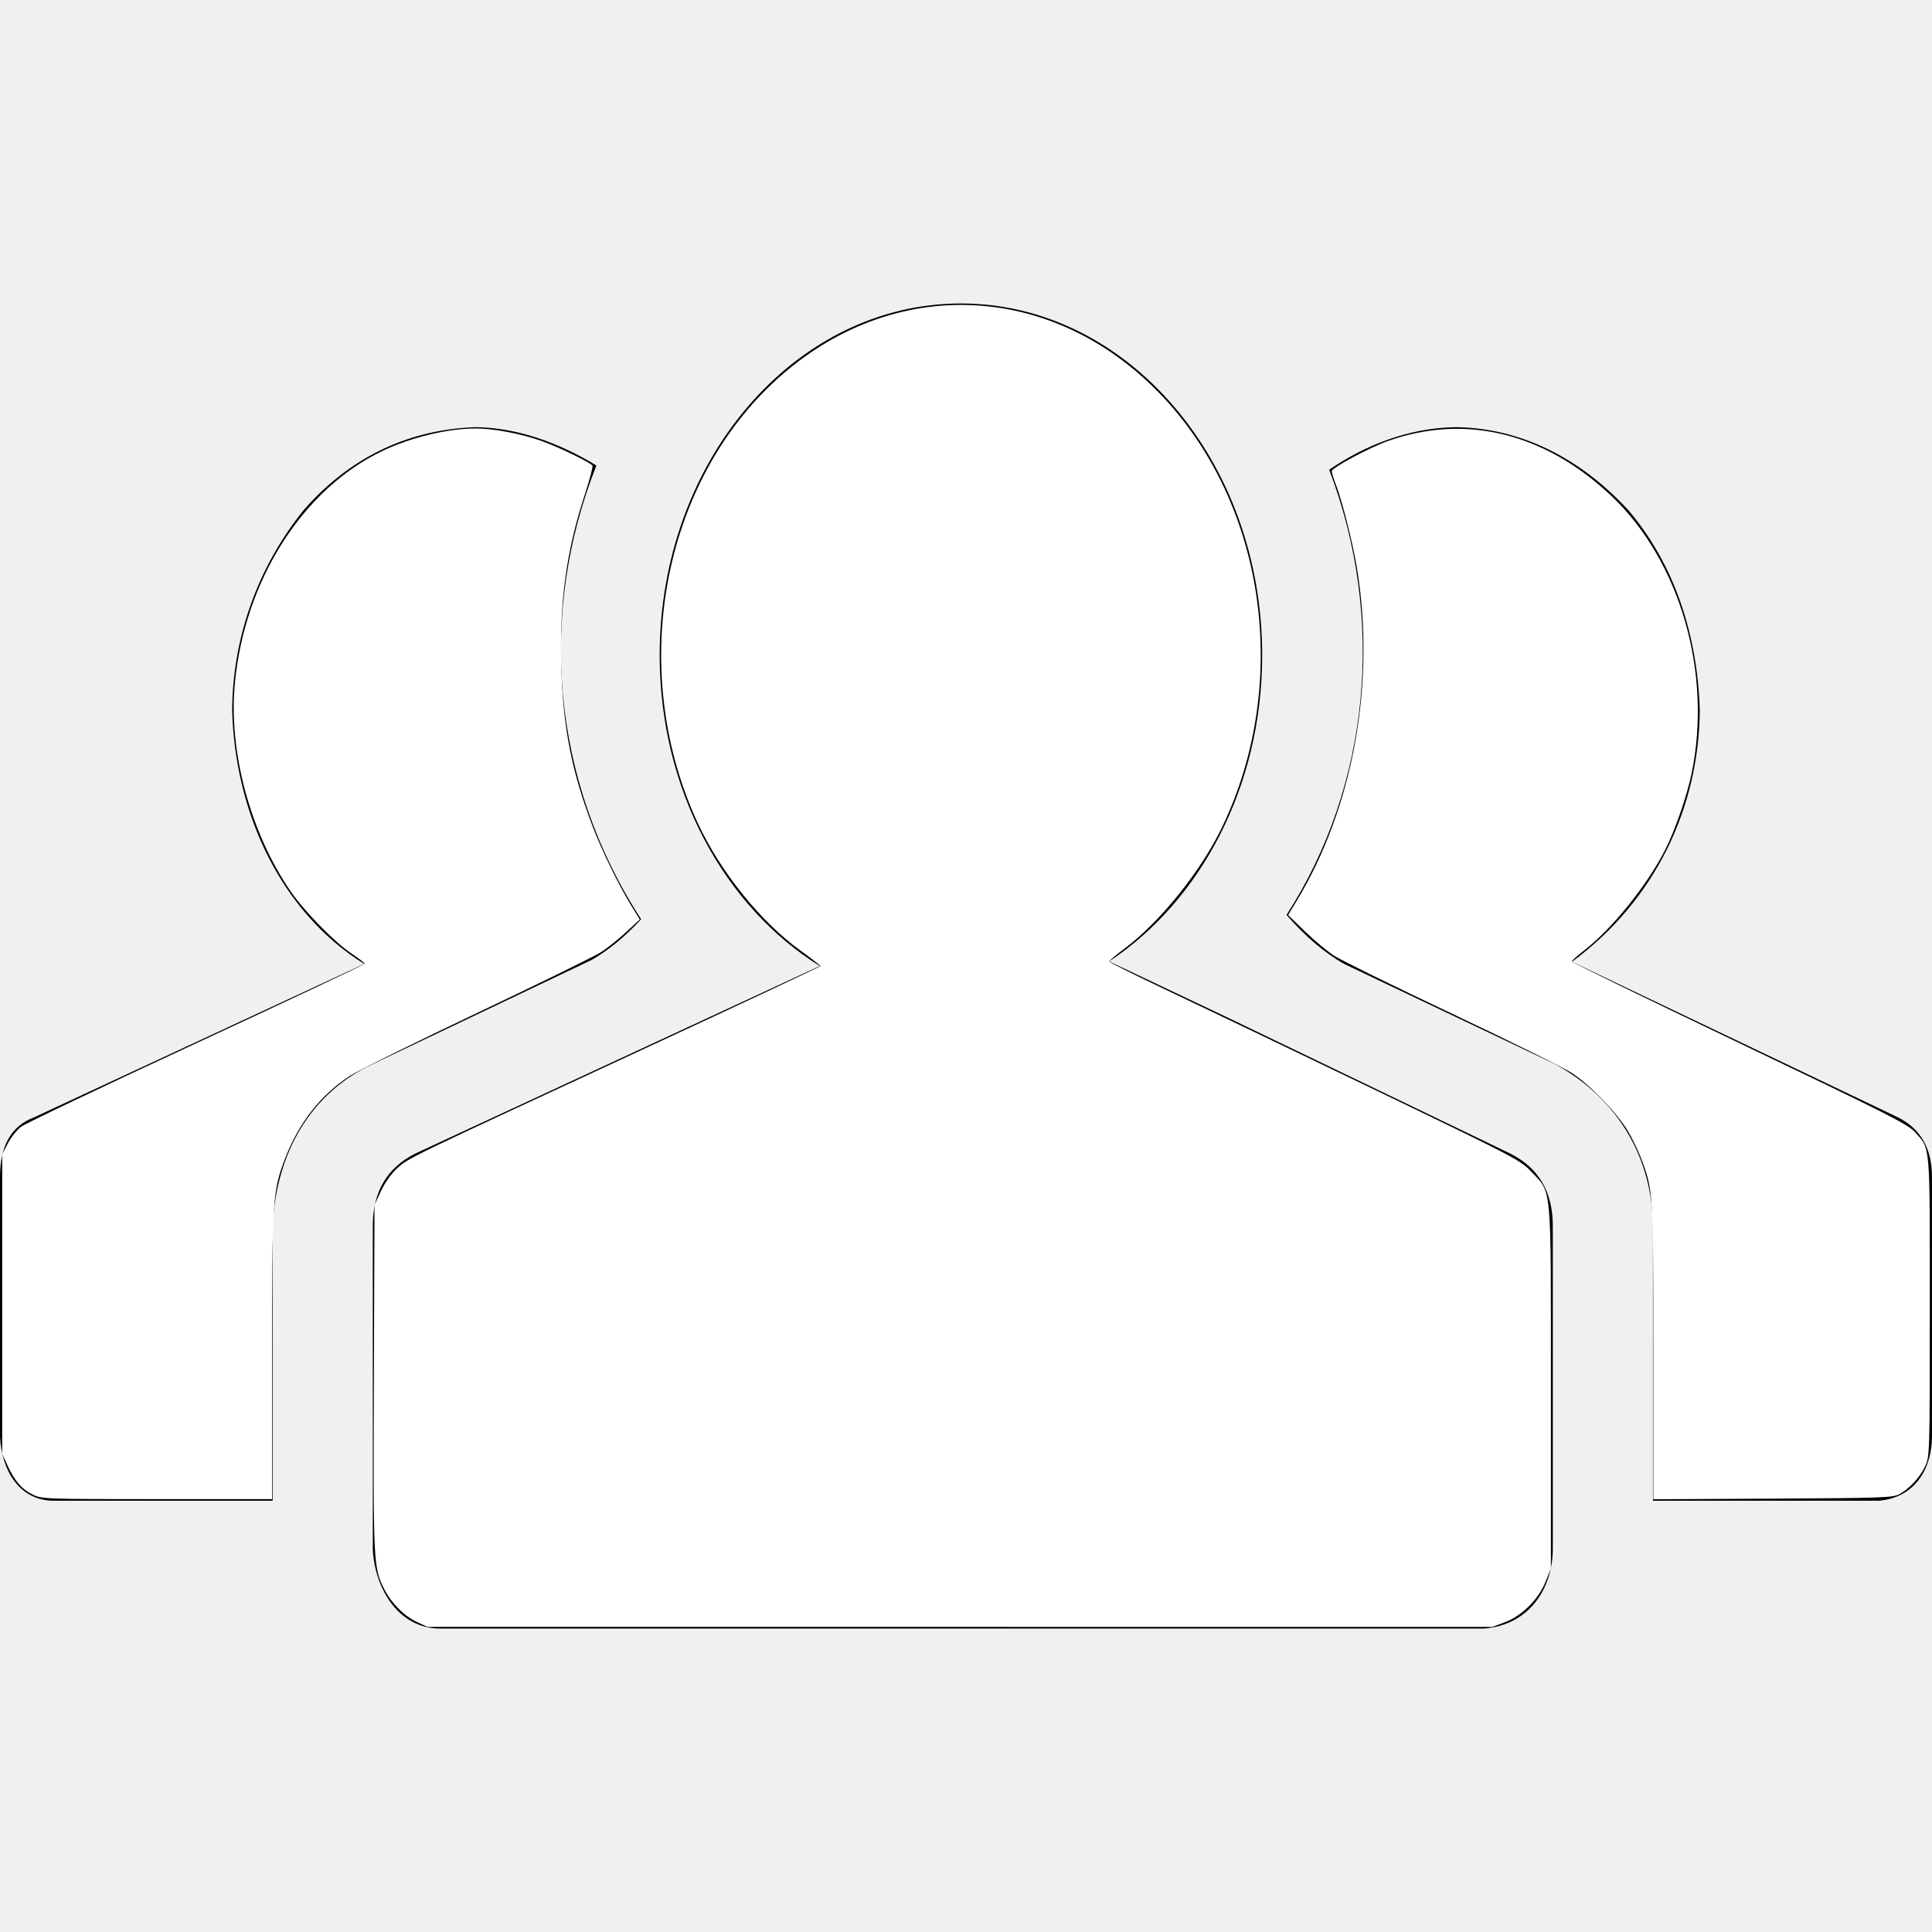
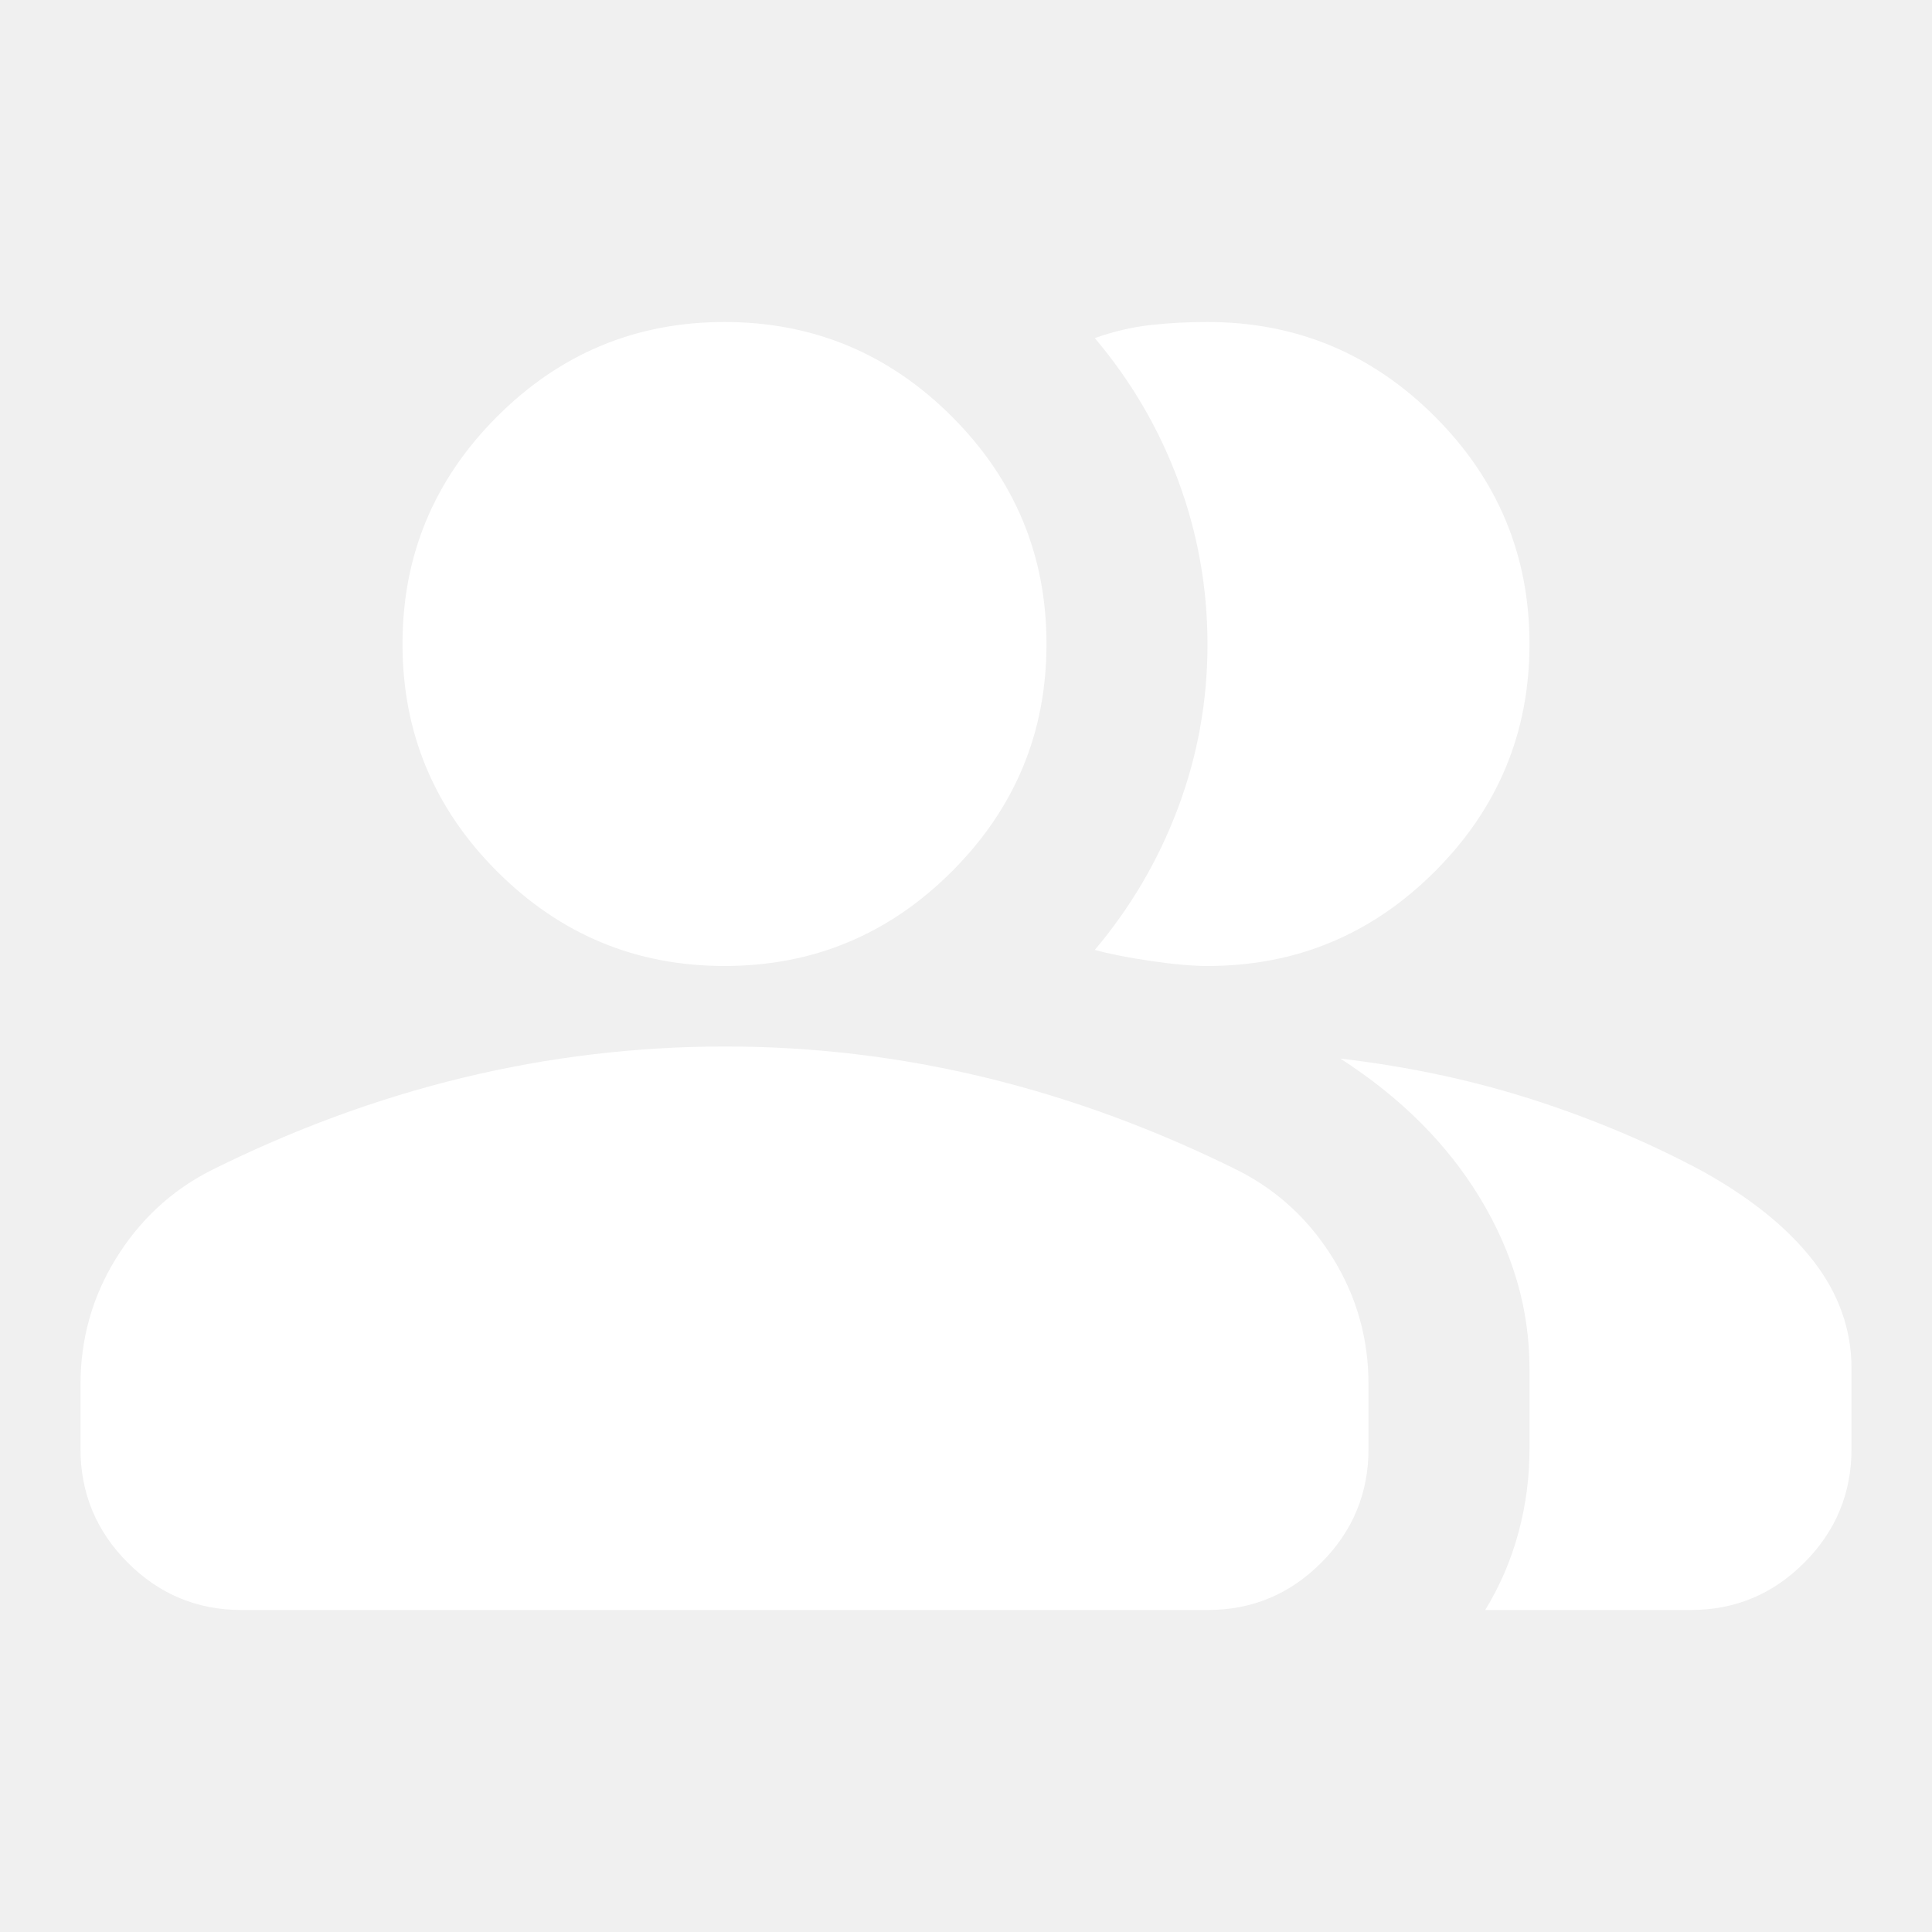
- <svg xmlns="http://www.w3.org/2000/svg" width="1em" height="1em" viewBox="0 0 1200 1200" version="1.1" id="svg16">
-   <defs id="defs20" />
-   <path d="M0 0h1200v1200H0z" fill="none" id="path12" />
-   <path fill="currentColor" d="M596.847 188.488c-103.344 0-187.12 97.81-187.12 218.465c0 83.678 40.296 156.352 99.468 193.047l-68.617 31.801l-182.599 84.688c-17.64 8.821-26.444 23.778-26.444 44.947v201.102c1.451 25.143 16.537 48.577 40.996 48.974h649.62c27.924-2.428 42.05-24.92 42.325-48.974V761.436c0-21.169-8.804-36.126-26.443-44.947l-175.988-84.688l-73.138-34.65c56.744-37.521 95.061-108.624 95.061-190.197c-.001-120.656-83.778-218.466-187.121-218.466m-301.824 76.824c-44.473 1.689-79.719 20.933-106.497 51.596c-29.62 36.918-44.06 80.75-44.339 124.354c1.819 64.478 30.669 125.518 82.029 157.446L21.163 693.997C7.05 699.289 0 711.636 0 731.041v161.398c1.102 21.405 12.216 39.395 33.055 39.703h136.284V761.436c2.255-45.639 23.687-82.529 62.196-100.531l136.247-64.817c10.584-6.175 20.731-14.568 30.433-25.152c-56.176-86.676-63.977-190.491-27.773-281.801c-23.547-14.411-50.01-23.672-75.419-23.823m608.586 0c-29.083.609-55.96 11.319-78.039 26.444c35.217 92.137 25.503 196.016-26.482 276.52c11.467 13.23 23.404 23.377 35.753 30.434l130.965 62.195c39.897 21.881 60.47 59.098 60.866 100.532v170.707h140.235c23.063-1.991 32.893-20.387 33.093-39.704V731.042c0-17.641-7.05-29.987-21.163-37.045l-202.431-96.618c52.498-38.708 78.859-96.72 79.369-156.117c-1.396-47.012-15.757-90.664-44.339-124.354c-29.866-32.399-66.91-51.253-107.827-51.596" id="path14" />
-   <path style="fill:#ffffff;stroke-width:1.368" d="M 20.119,928.217 C 13.477,924.929 9.037,919.71 4.488,909.845 L 1.368,903.079 v -93.044 -93.044 l 3.46,-6.722 c 1.903,-3.697 5.597,-8.373 8.21,-10.391 2.613,-2.018 51.7,-25.423 109.083,-52.01 57.383,-26.588 104.333,-48.763 104.333,-49.279 0,-0.515 -3.54,-3.286 -7.868,-6.157 -10.636,-7.056 -29.58,-26.399 -38.208,-39.012 -24.989,-36.531 -38.433,-86.593 -34.539,-128.617 5.938,-64.095 42.18,-121.182 91.939,-144.818 17.72,-8.417 40.39,-13.848 57.803,-13.848 11.008,0 28.383,3.311 40.815,7.777 10.856,3.9 30.357,13.349 31.557,15.29 0.424,0.686 -1.685,8.726 -4.686,17.867 -11.371,34.628 -15.723,66.111 -14.668,106.109 1.013,38.394 6.4,65.93 19.686,100.62 5.738,14.982 15.863,35.716 23.669,48.469 l 5.404,8.829 -8.365,7.745 c -4.601,4.26 -11.498,9.811 -15.326,12.338 -3.829,2.526 -38.364,19.491 -76.745,37.7 -38.381,18.209 -74.094,35.87 -79.361,39.248 -18.085,11.595 -31.8,28.974 -40.364,51.145 -7.863,20.358 -8.211,25.565 -8.211,123.098 v 88.76 l -71.494,-0.001 c -70.156,-10e-4 -71.604,-0.056 -77.372,-2.911 z" id="path942" />
-   <path style="fill:#ffffff;stroke-width:1.368" d="m 258.609,1007.271 c -7.568,-3.532 -15.492,-11.519 -19.794,-19.951 -6.911,-13.548 -7.011,-15.526 -6.593,-131.18 l 0.389,-107.679 3.948,-8.548 c 2.354,-5.096 6.415,-10.823 10.058,-14.18 7.078,-6.524 5.13,-5.581 153.953,-74.504 60.017,-27.795 109.08,-50.846 109.028,-51.224 -0.052,-0.378 -5.636,-4.69 -12.409,-9.582 -24.566,-17.742 -49.492,-48.612 -63.559,-78.714 -43.211,-92.468 -24.071,-206.834 45.712,-273.149 70.153,-66.667 169.428,-65.405 238.195,3.027 67.85,67.521 85.198,180.574 41.706,271.8 -13.067,27.408 -38.809,59.467 -61,75.969 -5.117,3.805 -9.303,7.335 -9.303,7.844 0,0.51 16.779,8.86 37.286,18.556 20.507,9.696 77.925,37.194 127.594,61.105 87.315,42.034 90.541,43.723 97.353,50.954 12.827,13.617 12.111,5.676 12.111,134.216 v 112.201 l -3.289,8.167 c -4.427,10.993 -14.657,21.202 -25.197,25.146 l -7.877,2.947 -330.735,-0.014 -330.735,-0.014 -6.842,-3.193 z" id="path944" />
-   <path style="fill:#ffffff;stroke-width:1.368" d="m 1026.91,839.587 c 0,-98.906 -0.082,-100.215 -7.468,-119.84 -1.913,-5.083 -5.767,-13.009 -8.564,-17.614 -6.814,-11.218 -23.39,-28.34 -34.475,-35.612 -4.957,-3.252 -38.569,-19.897 -74.692,-36.988 -36.123,-17.091 -69.065,-33.288 -73.204,-35.992 -4.139,-2.705 -12.233,-9.482 -17.986,-15.062 l -10.46,-10.144 5.156,-8.487 c 35.351,-58.189 49.455,-136.21 37.513,-207.511 -2.615,-15.613 -8.876,-40.49 -12.768,-50.728 -1.552,-4.083 -2.822,-8.097 -2.823,-8.92 -9.8e-4,-2.123 23.461,-14.711 35.097,-18.83 48.208,-17.065 97.678,-4.786 138.95,34.491 42.349,40.3 62.287,109.374 49.57,171.726 -2.793,13.696 -10.24,35.329 -16.31,47.382 -11.125,22.091 -33.087,49.422 -50.522,62.873 -4.203,3.243 -7.642,6.34 -7.642,6.882 0,0.543 46.804,23.339 104.01,50.658 90.195,43.073 104.661,50.392 108.913,55.098 9.956,11.02 9.426,4.932 9.426,108.432 0,91.471 -0.048,93.149 -2.857,99.217 -3.212,6.939 -9.678,13.954 -16.102,17.47 -3.893,2.131 -11.348,2.391 -78.532,2.742 l -74.23,0.387 z" id="path946" />
+ <svg xmlns="http://www.w3.org/2000/svg" width="1em" height="1em" viewBox="0 0 24 24">
+   <path d="M0 0h24v24H0z" fill="none" />
+   <path fill="#fff" d="M1 17.2q0-.85.438-1.562T2.6 14.55q1.55-.775 3.15-1.162T9 13t3.25.388t3.15 1.162q.725.375 1.163 1.088T17 17.2v.8q0 .825-.587 1.413T15 20H3q-.825 0-1.412-.587T1 18zM18.45 20q.275-.45.413-.962T19 18v-1q0-1.1-.612-2.113T16.65 13.15q1.275.15 2.4.513t2.1.887q.9.5 1.375 1.112T23 17v1q0 .825-.587 1.413T21 20zM6.175 10.825Q5 9.65 5 8t1.175-2.825T9 4t2.825 1.175T13 8t-1.175 2.825T9 12t-2.825-1.175m11.65 0Q16.65 12 15 12q-.275 0-.7-.062t-.7-.138q.675-.8 1.038-1.775T15 8t-.362-2.025T13.6 4.2q.35-.125.7-.163T15 4q1.65 0 2.825 1.175T19 8t-1.175 2.825" />
</svg>
